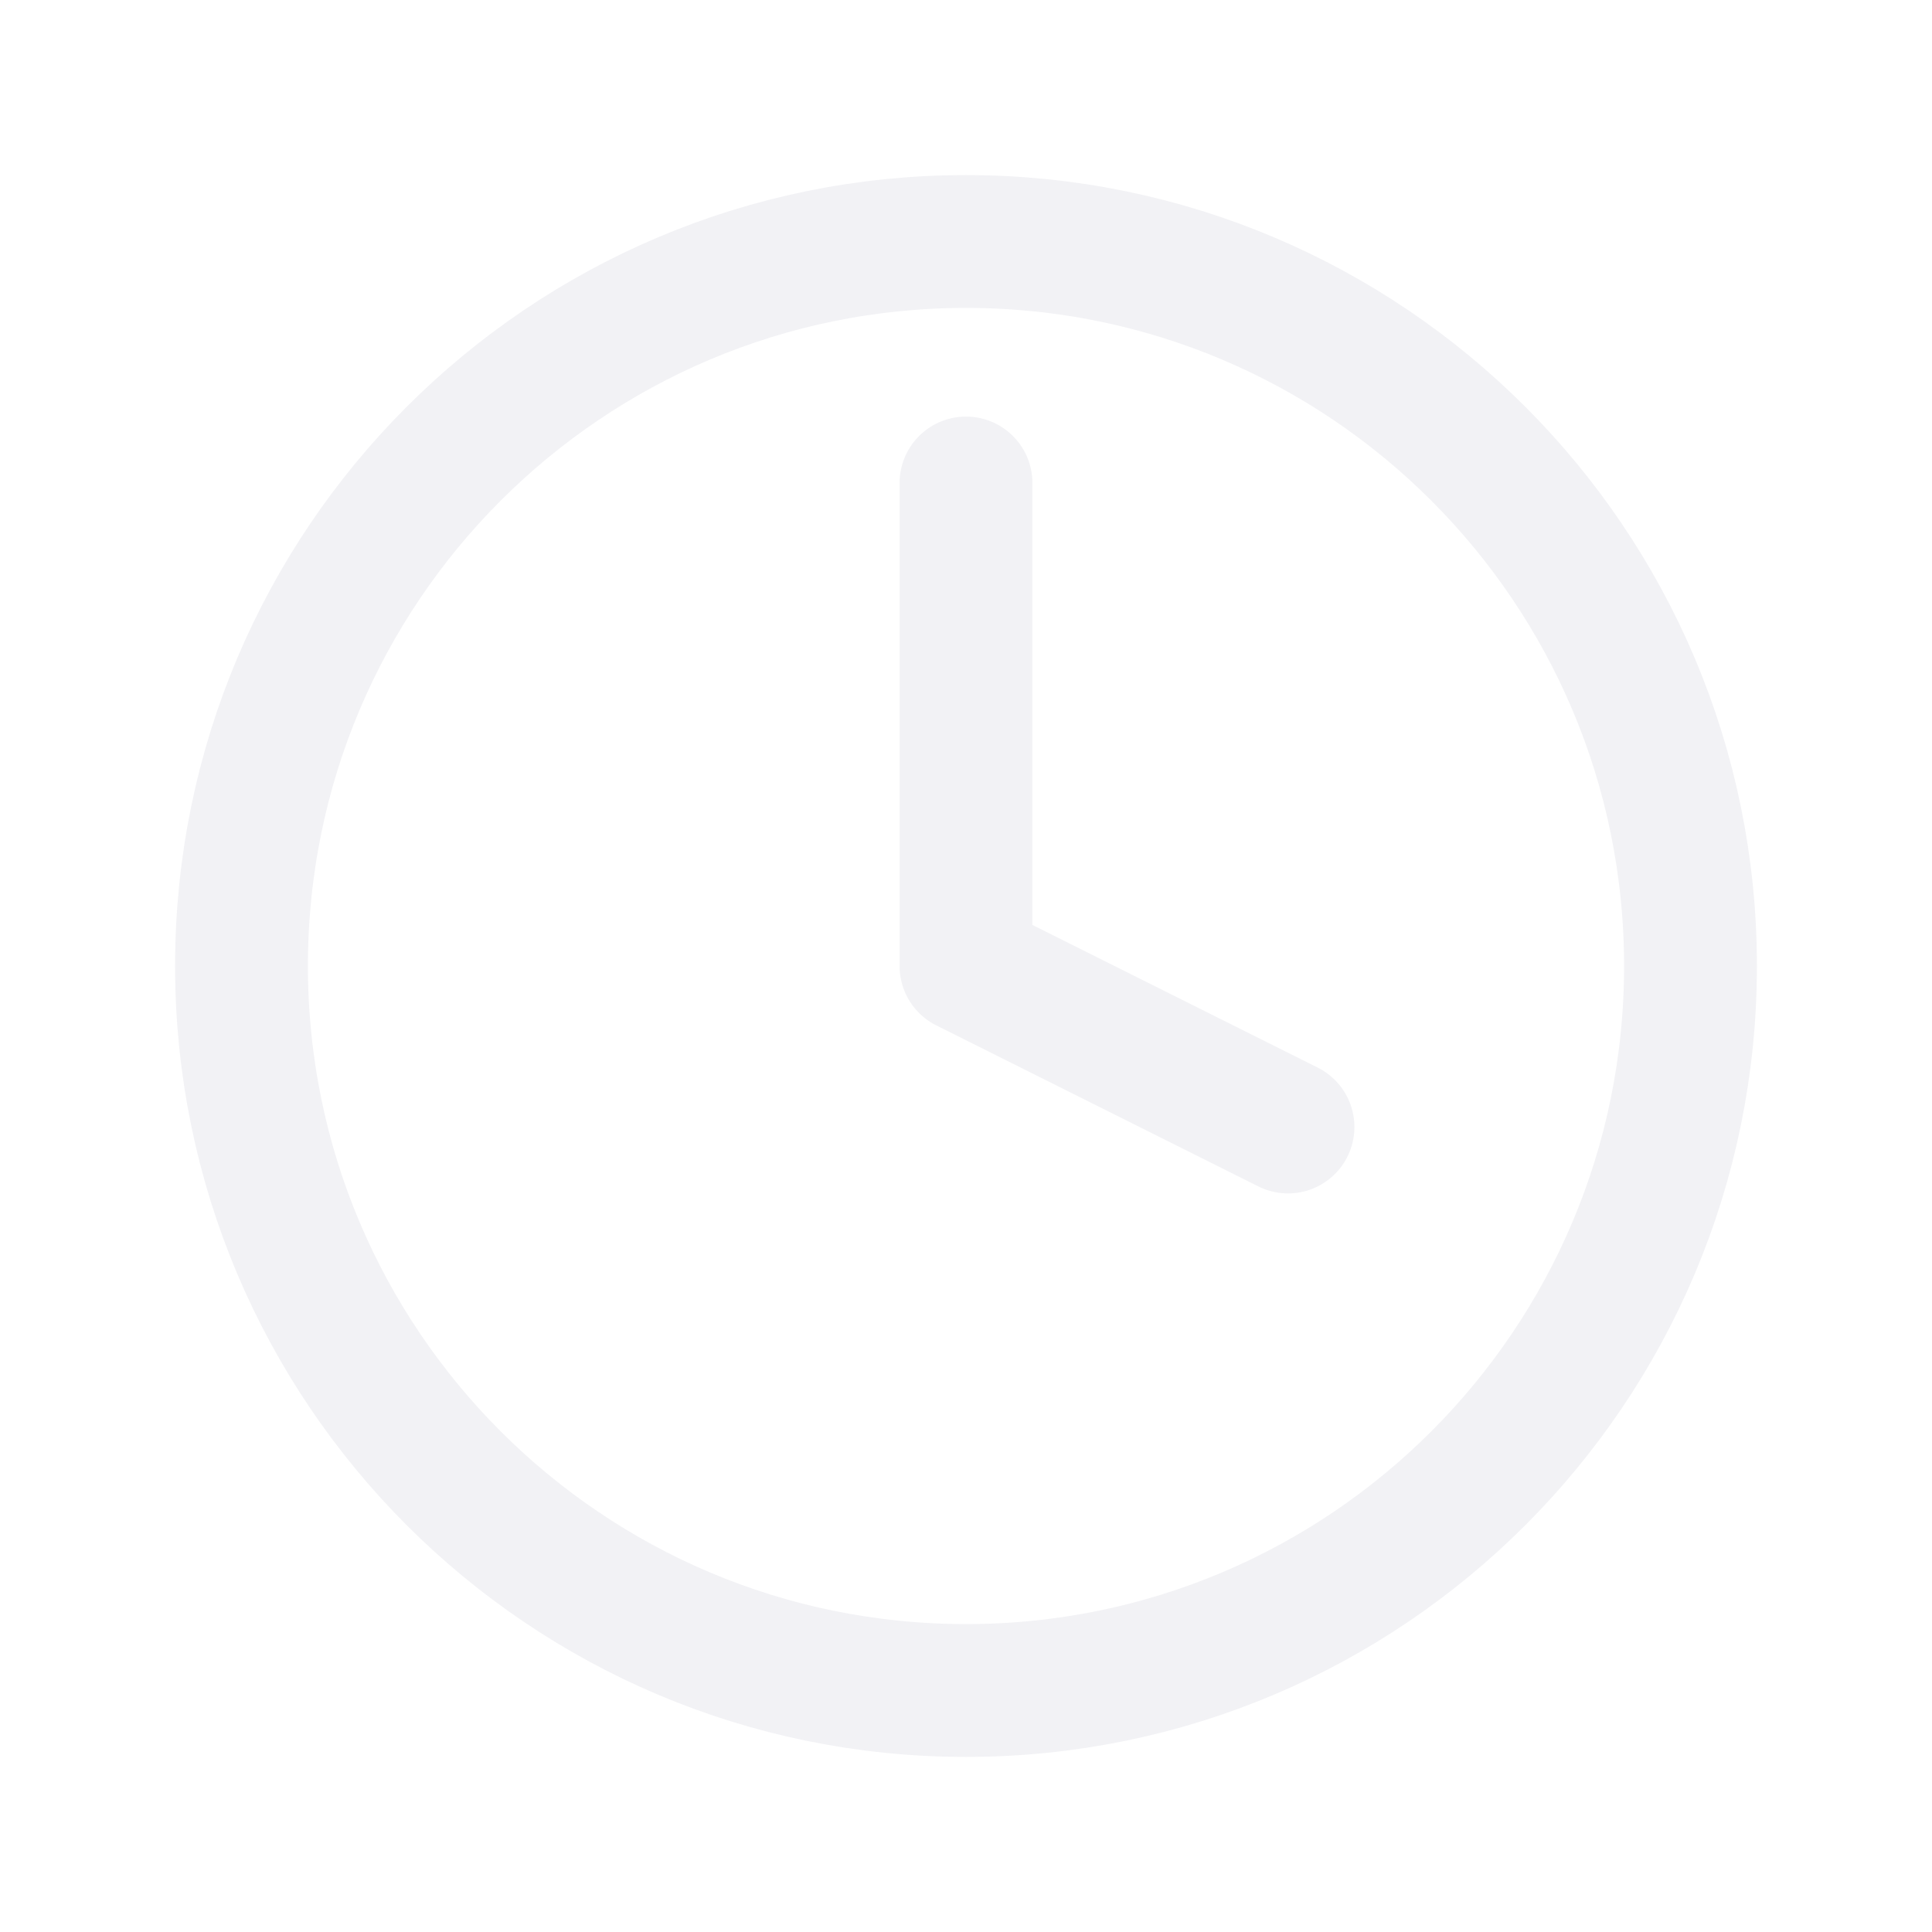
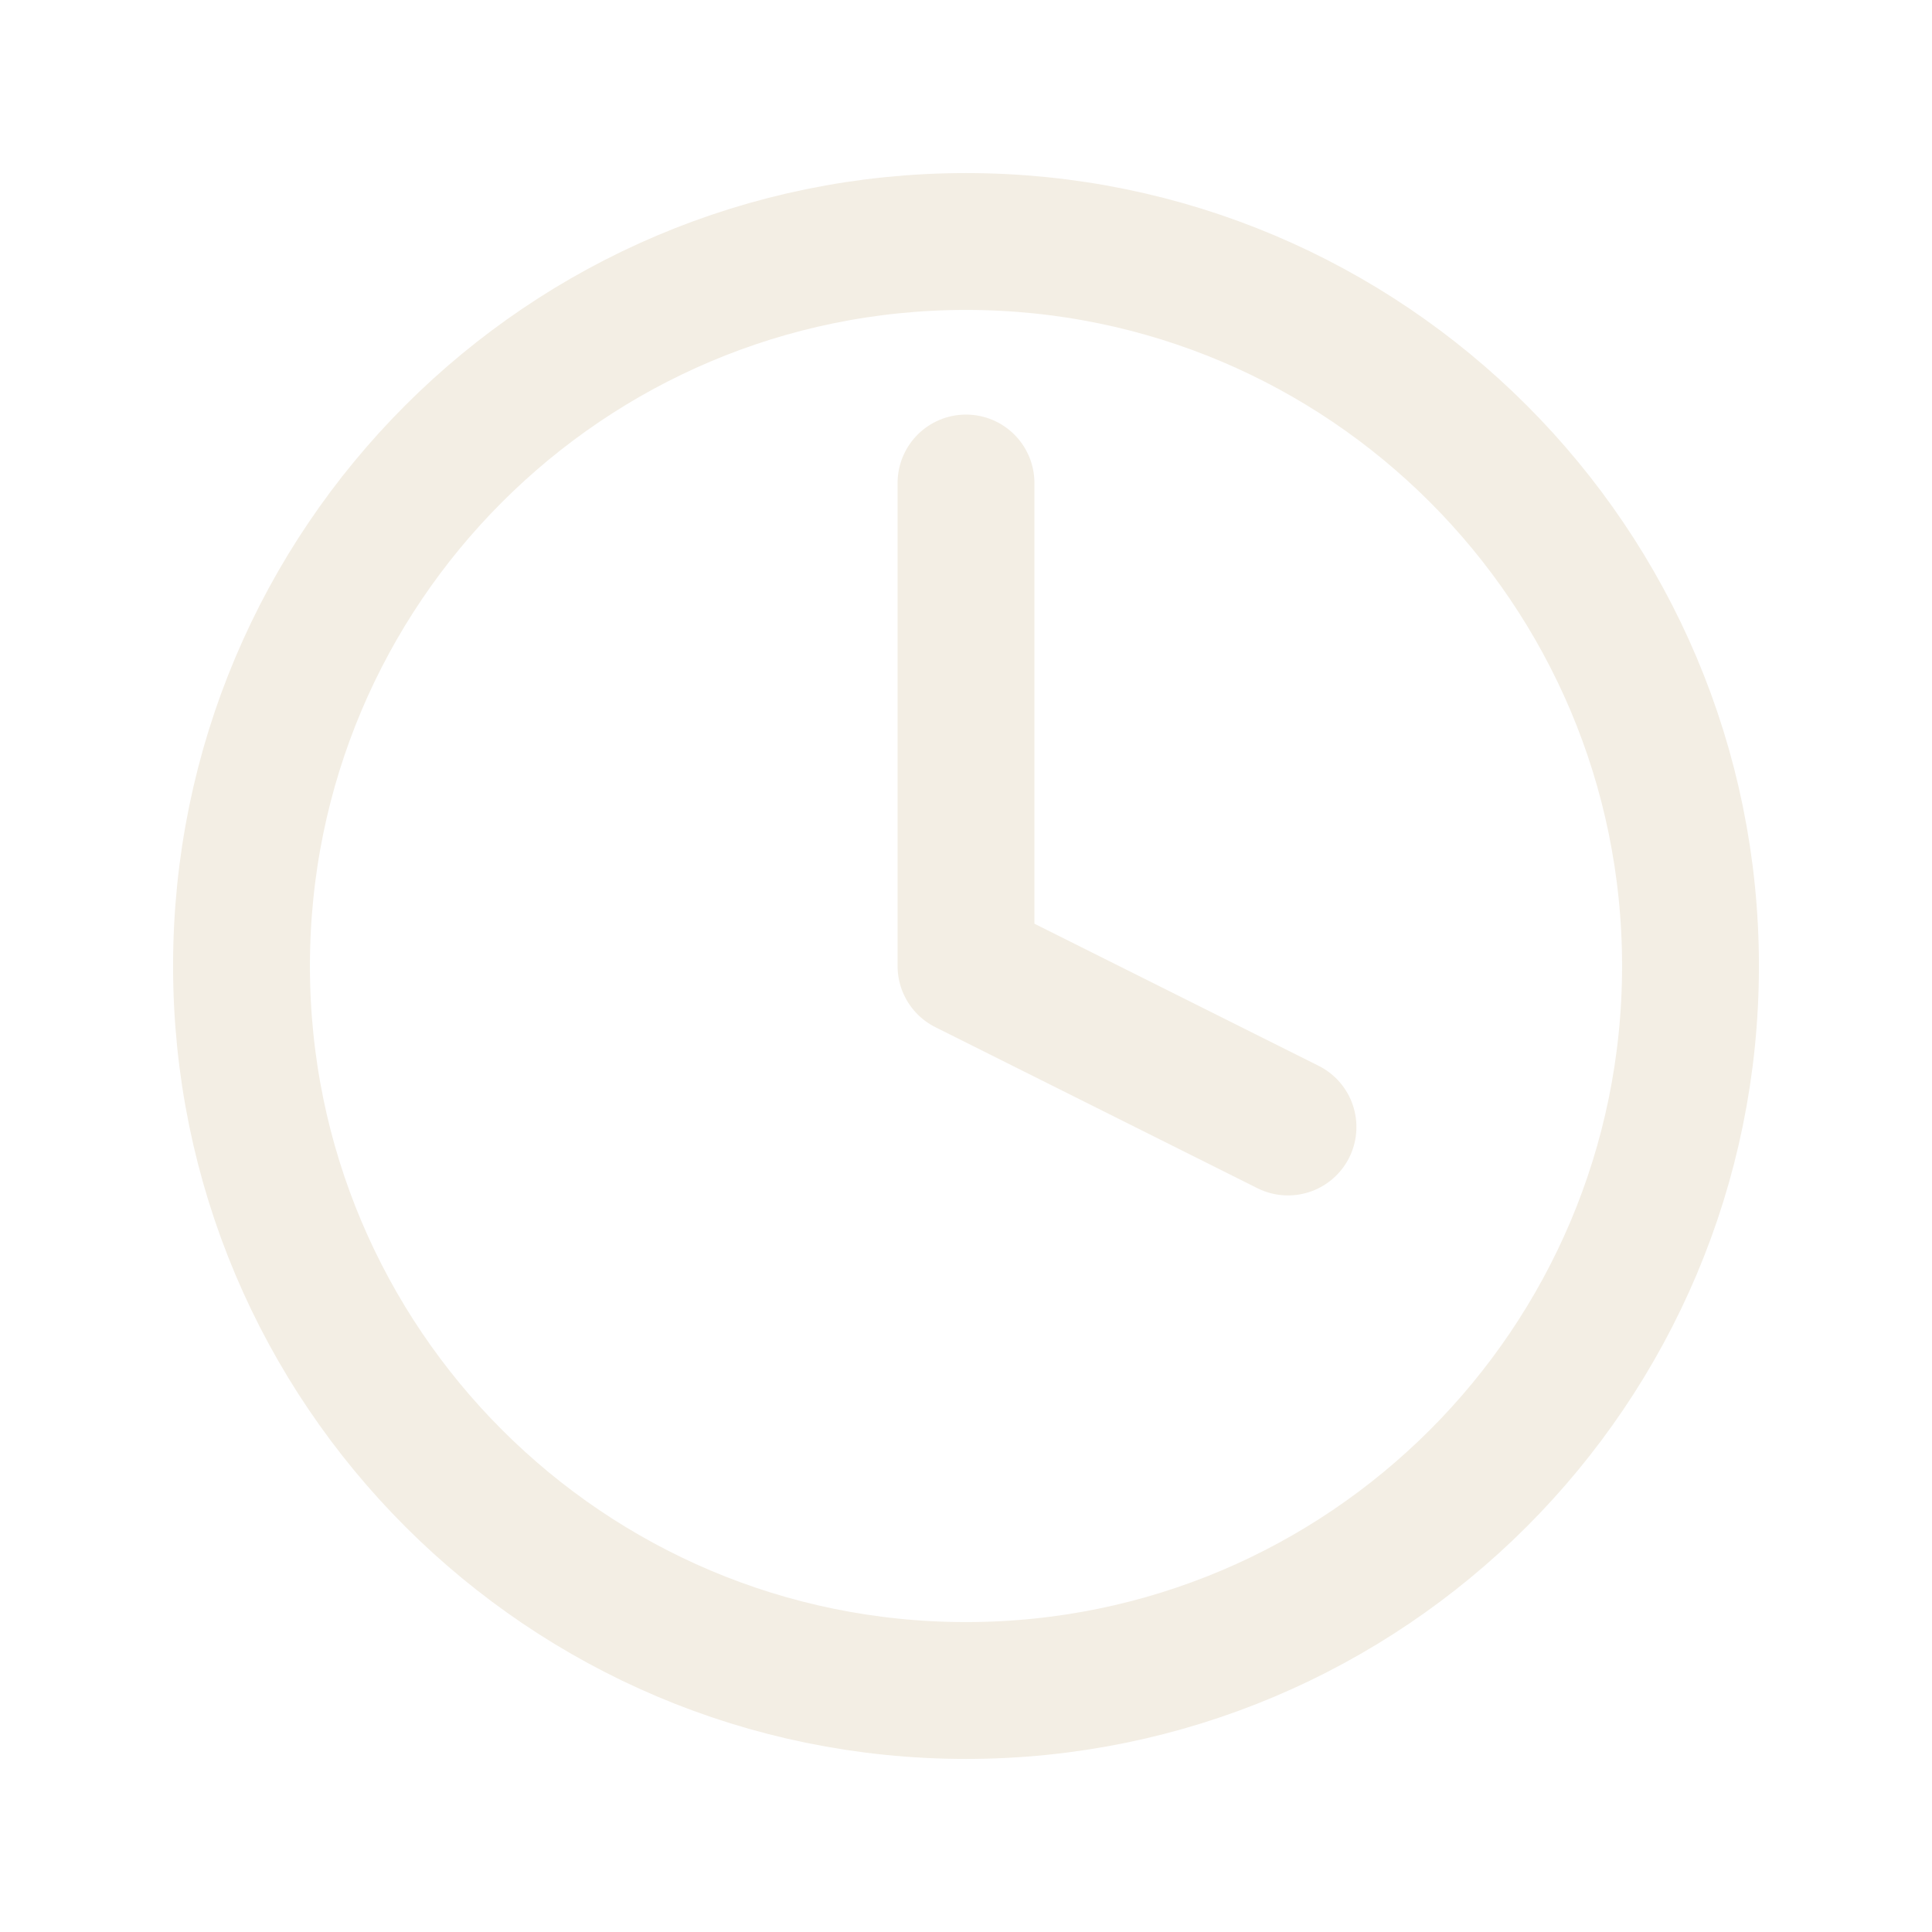
<svg xmlns="http://www.w3.org/2000/svg" width="24" height="24" viewBox="0 0 24 24">
-   <g fill="none" stroke="#f2f2f5" stroke-width="1.65" stroke-linecap="round" stroke-linejoin="round">
+   <g fill="none" stroke="#f3eee4" stroke-width="1.7" stroke-linecap="round" stroke-linejoin="round">
    <circle cx="12" cy="12" r="9" />
    <path d="M12 6v6l4 2" />
  </g>
</svg>
